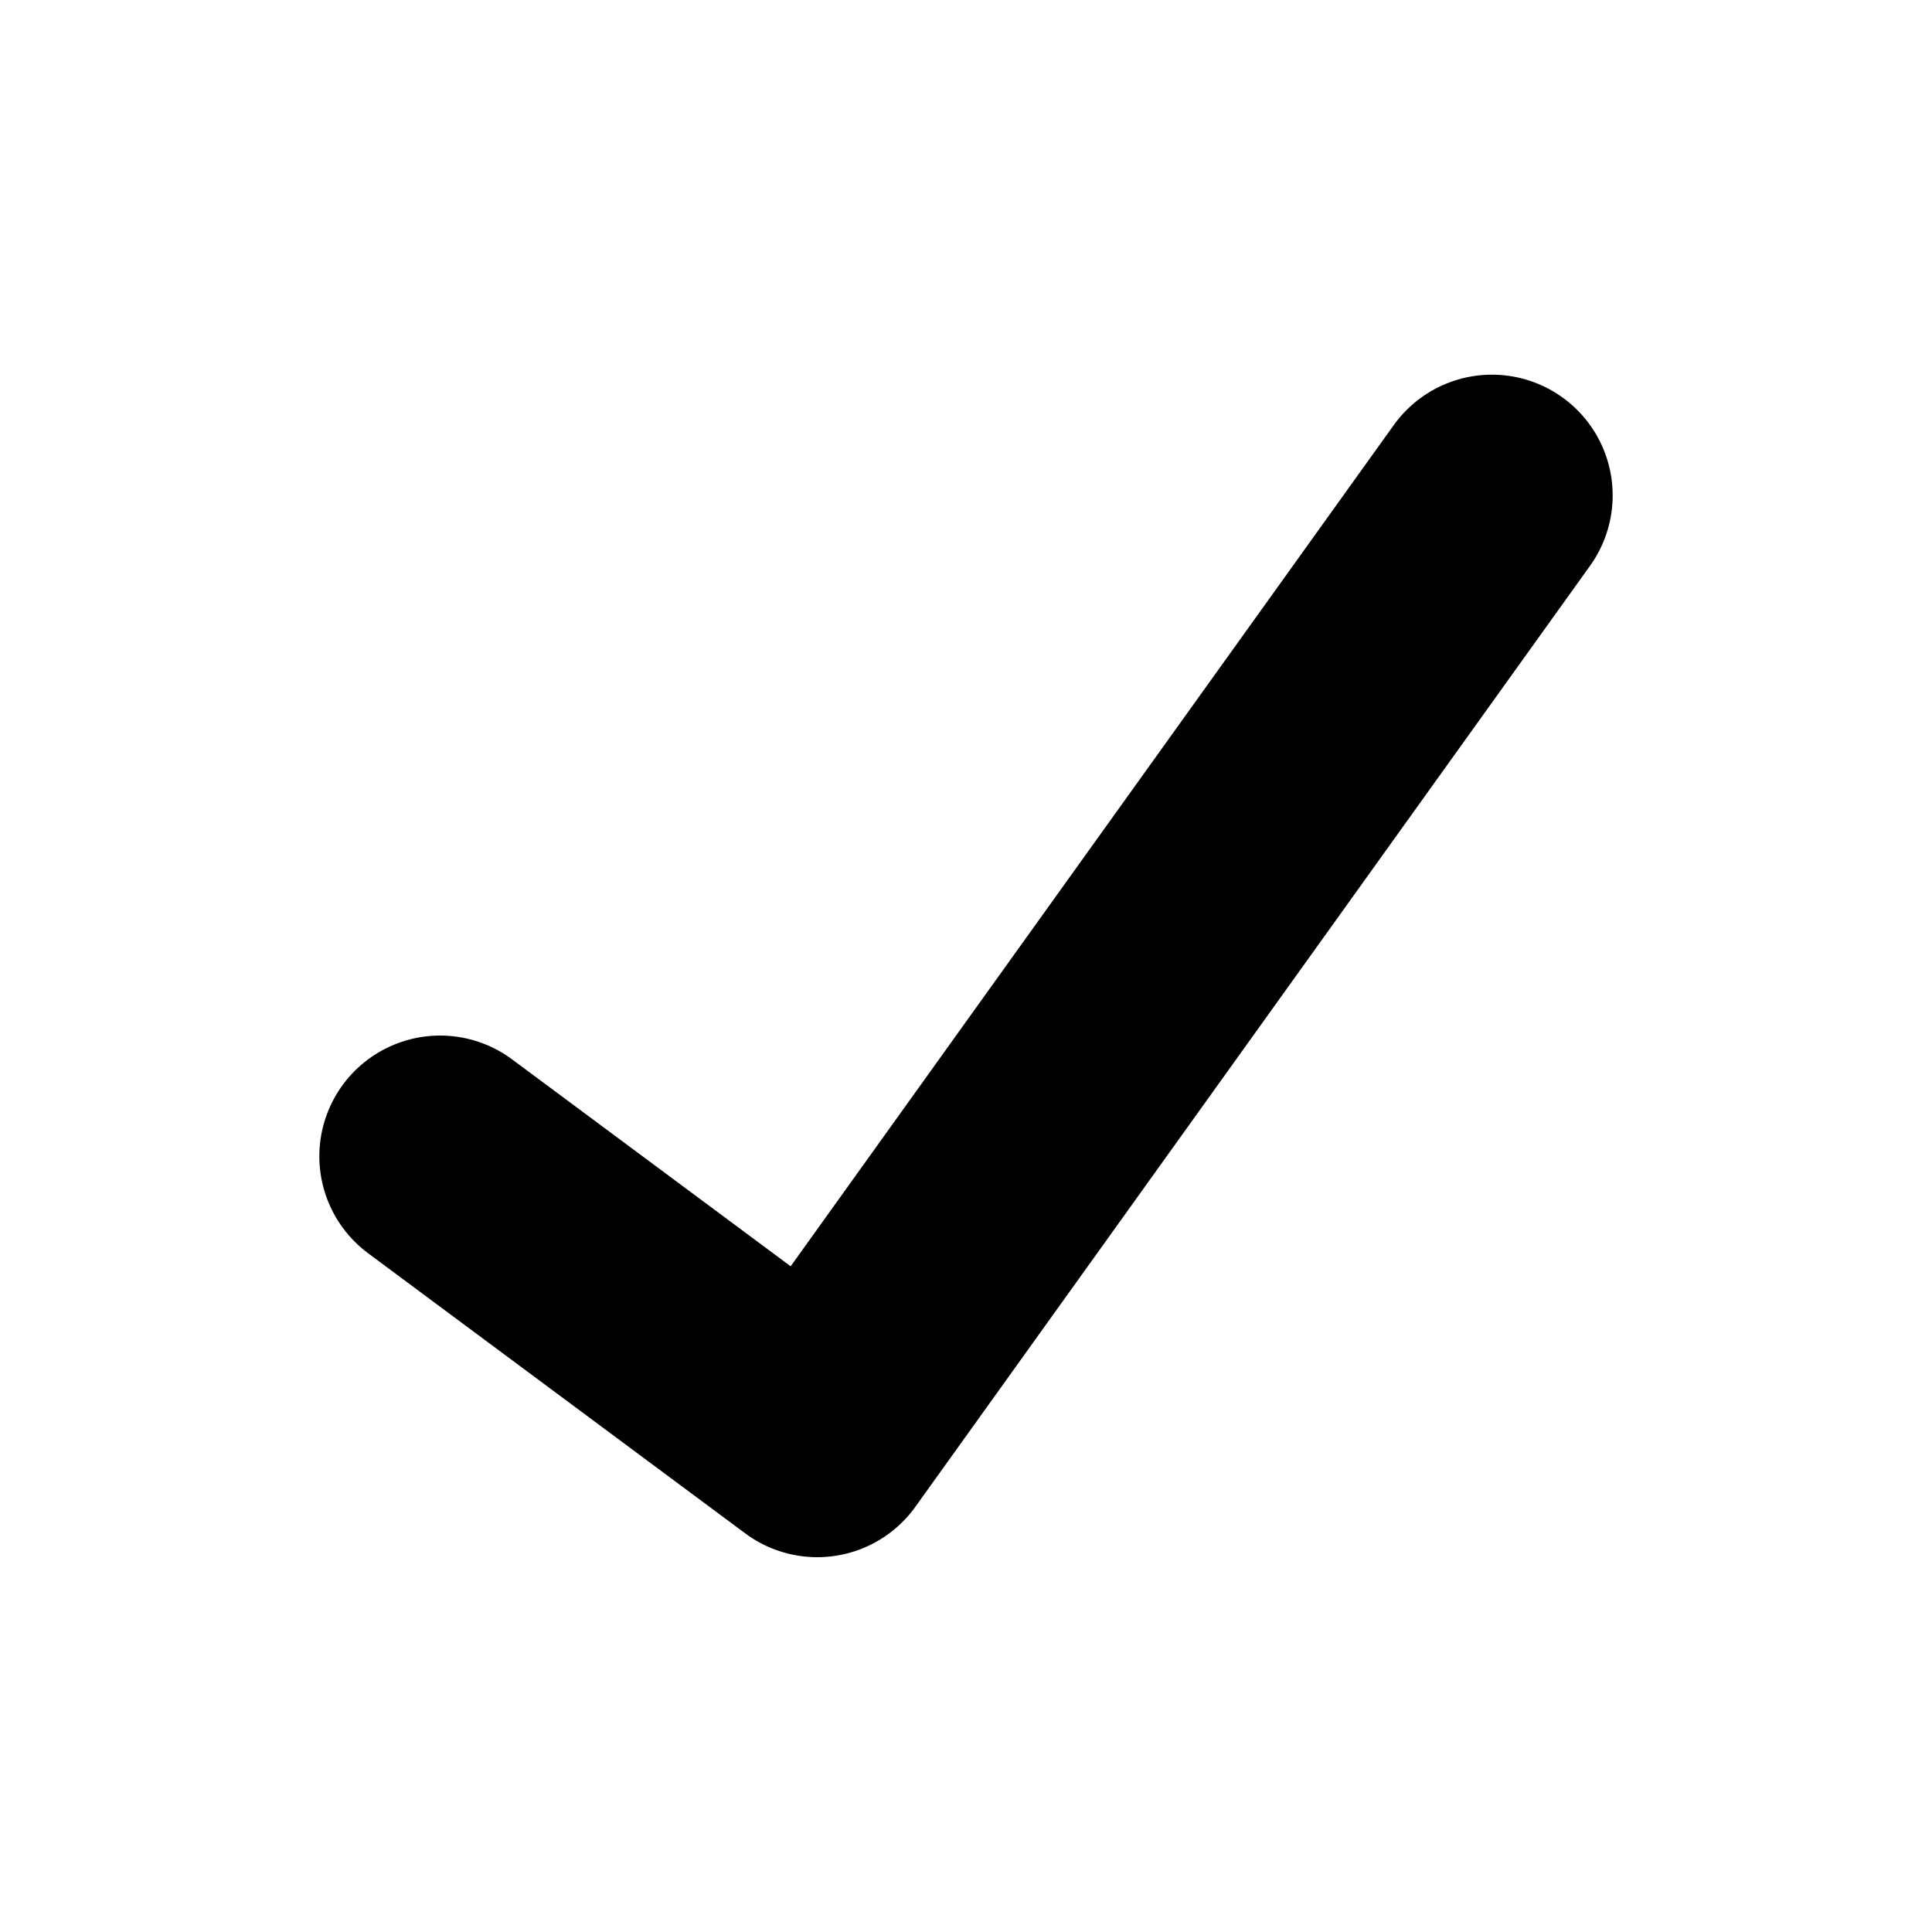
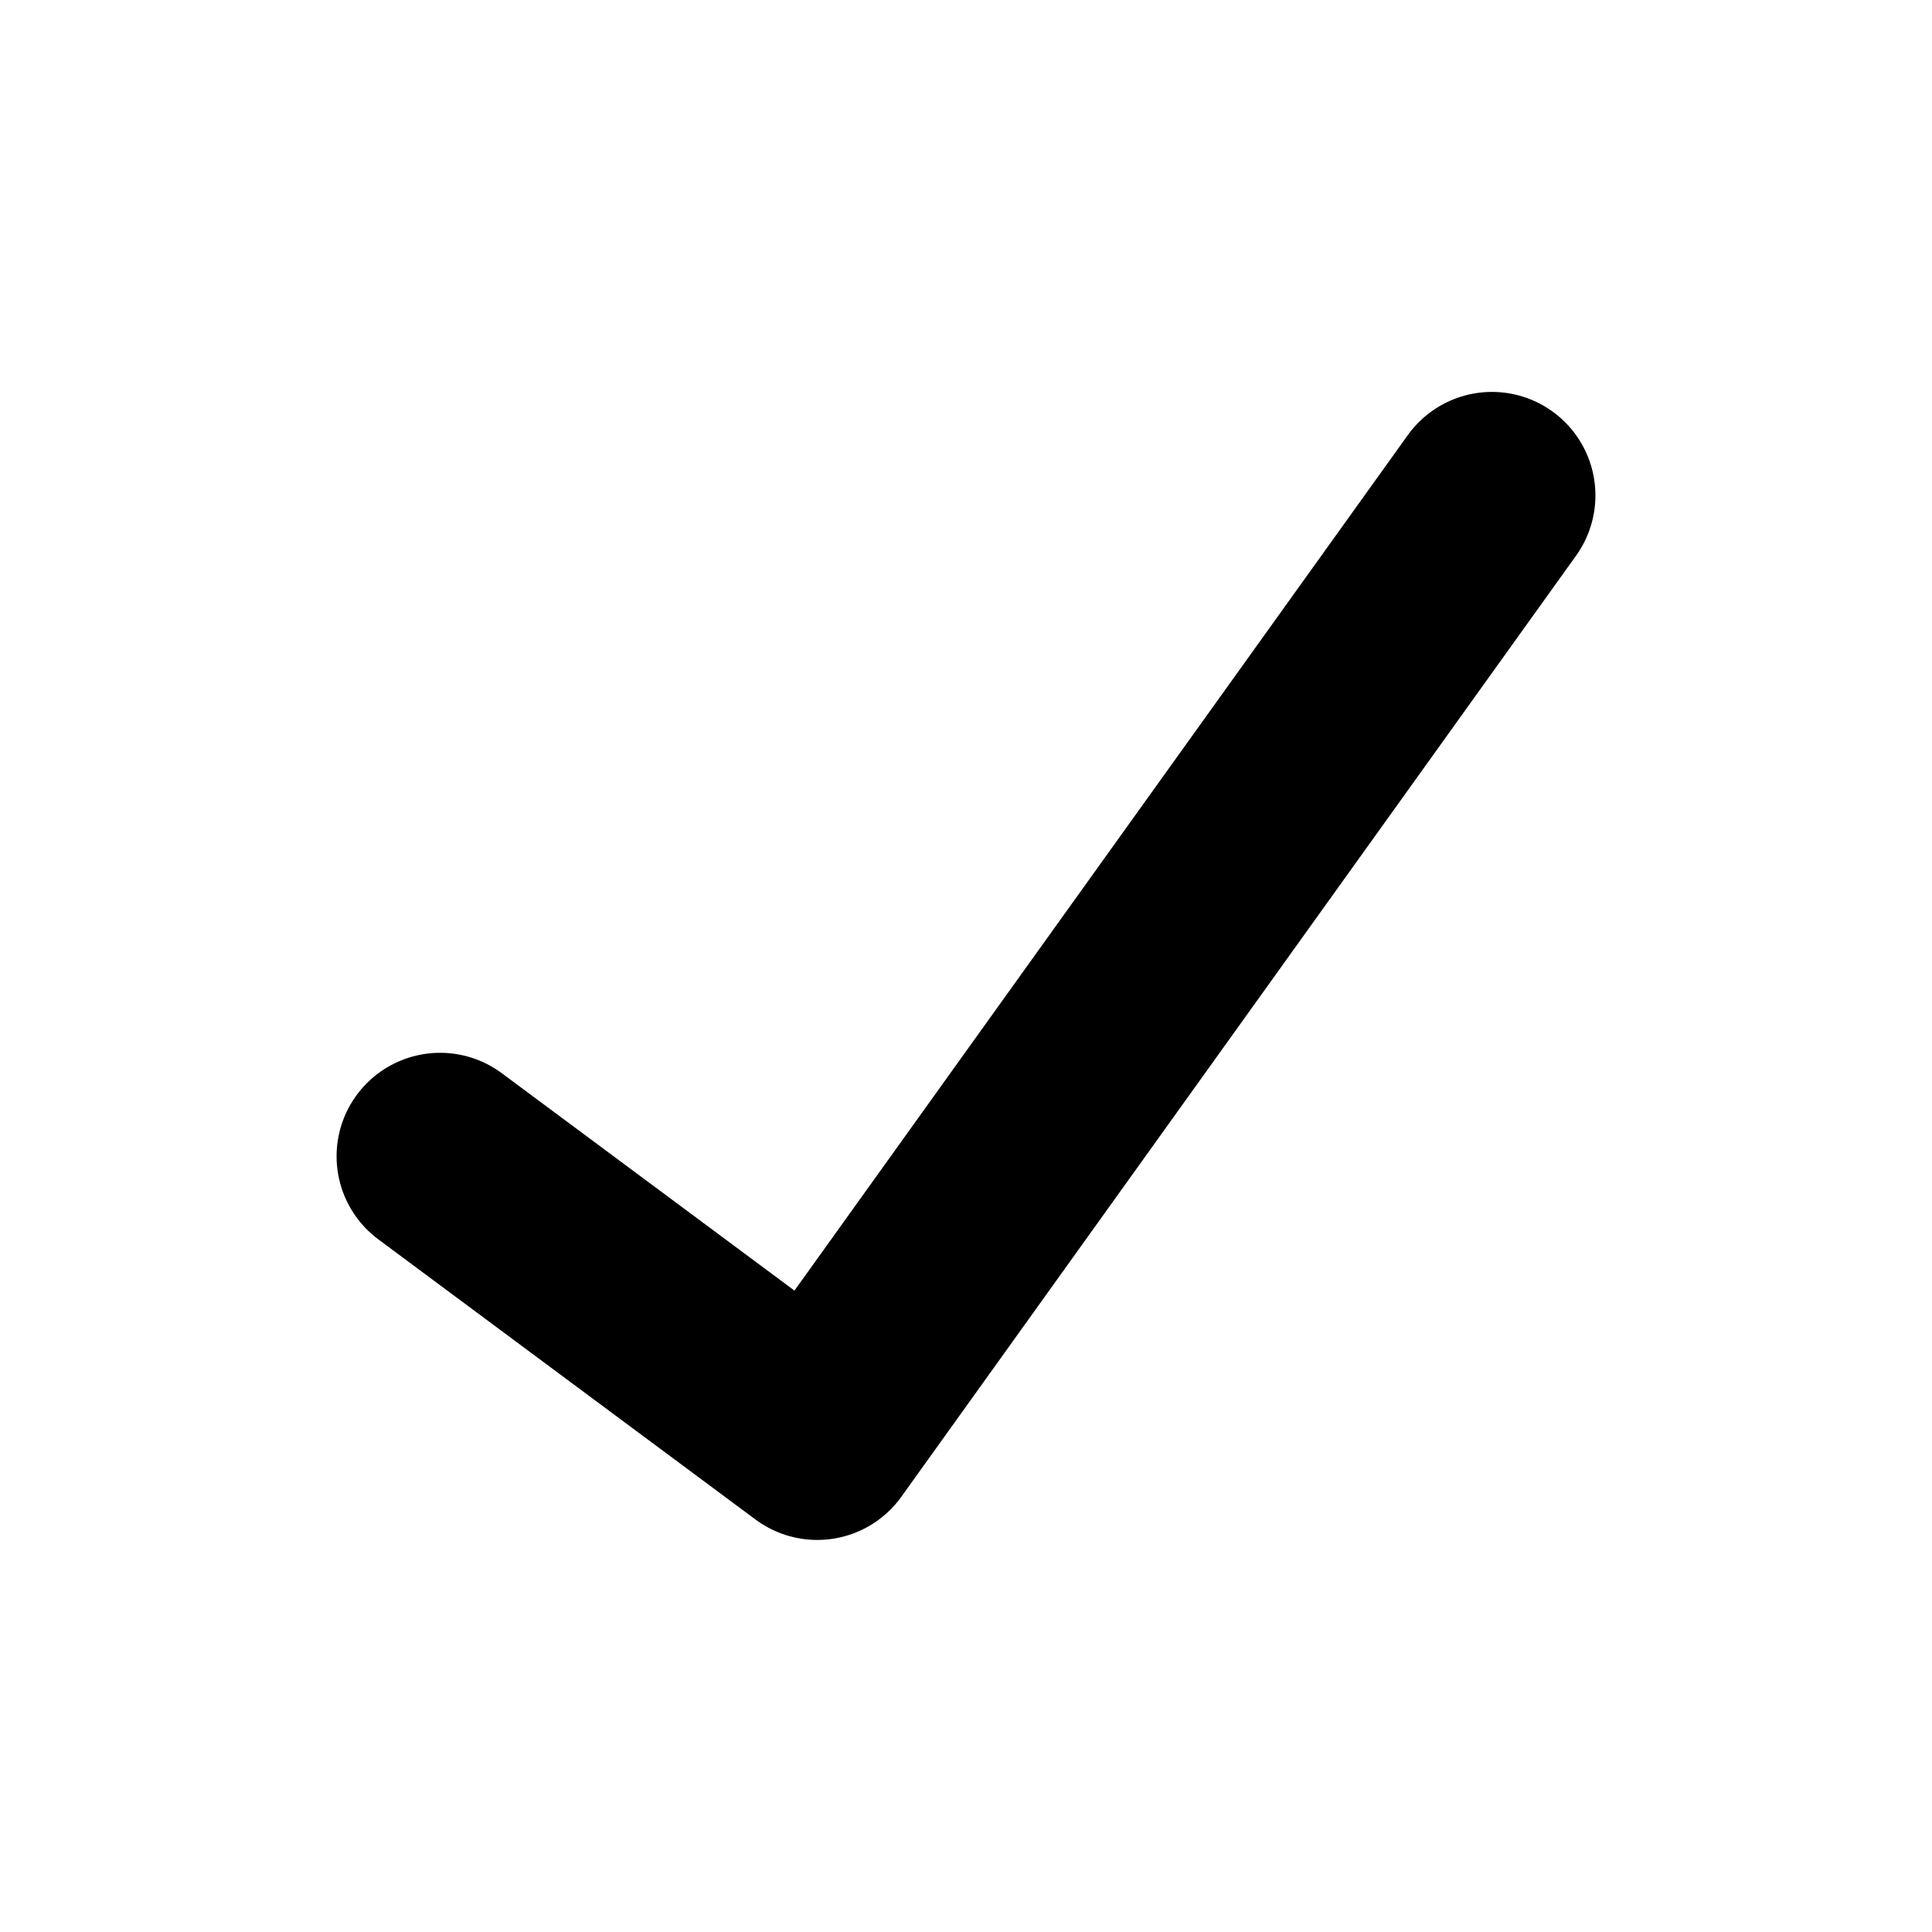
<svg xmlns="http://www.w3.org/2000/svg" width="14" height="14" viewBox="0 0 14 14" fill="none">
-   <path d="M 3.189 8.379 L 5.922 10.409 L 10.811 3.59" stroke="black" stroke-linecap="round" stroke-linejoin="round" style="stroke-width: 1.75px;" />
+   <path d="M 3.189 8.379 L 5.922 10.409 L 10.811 3.59" stroke="black" stroke-linecap="round" stroke-linejoin="round" style="stroke-width: 1.5px;" />
</svg>
